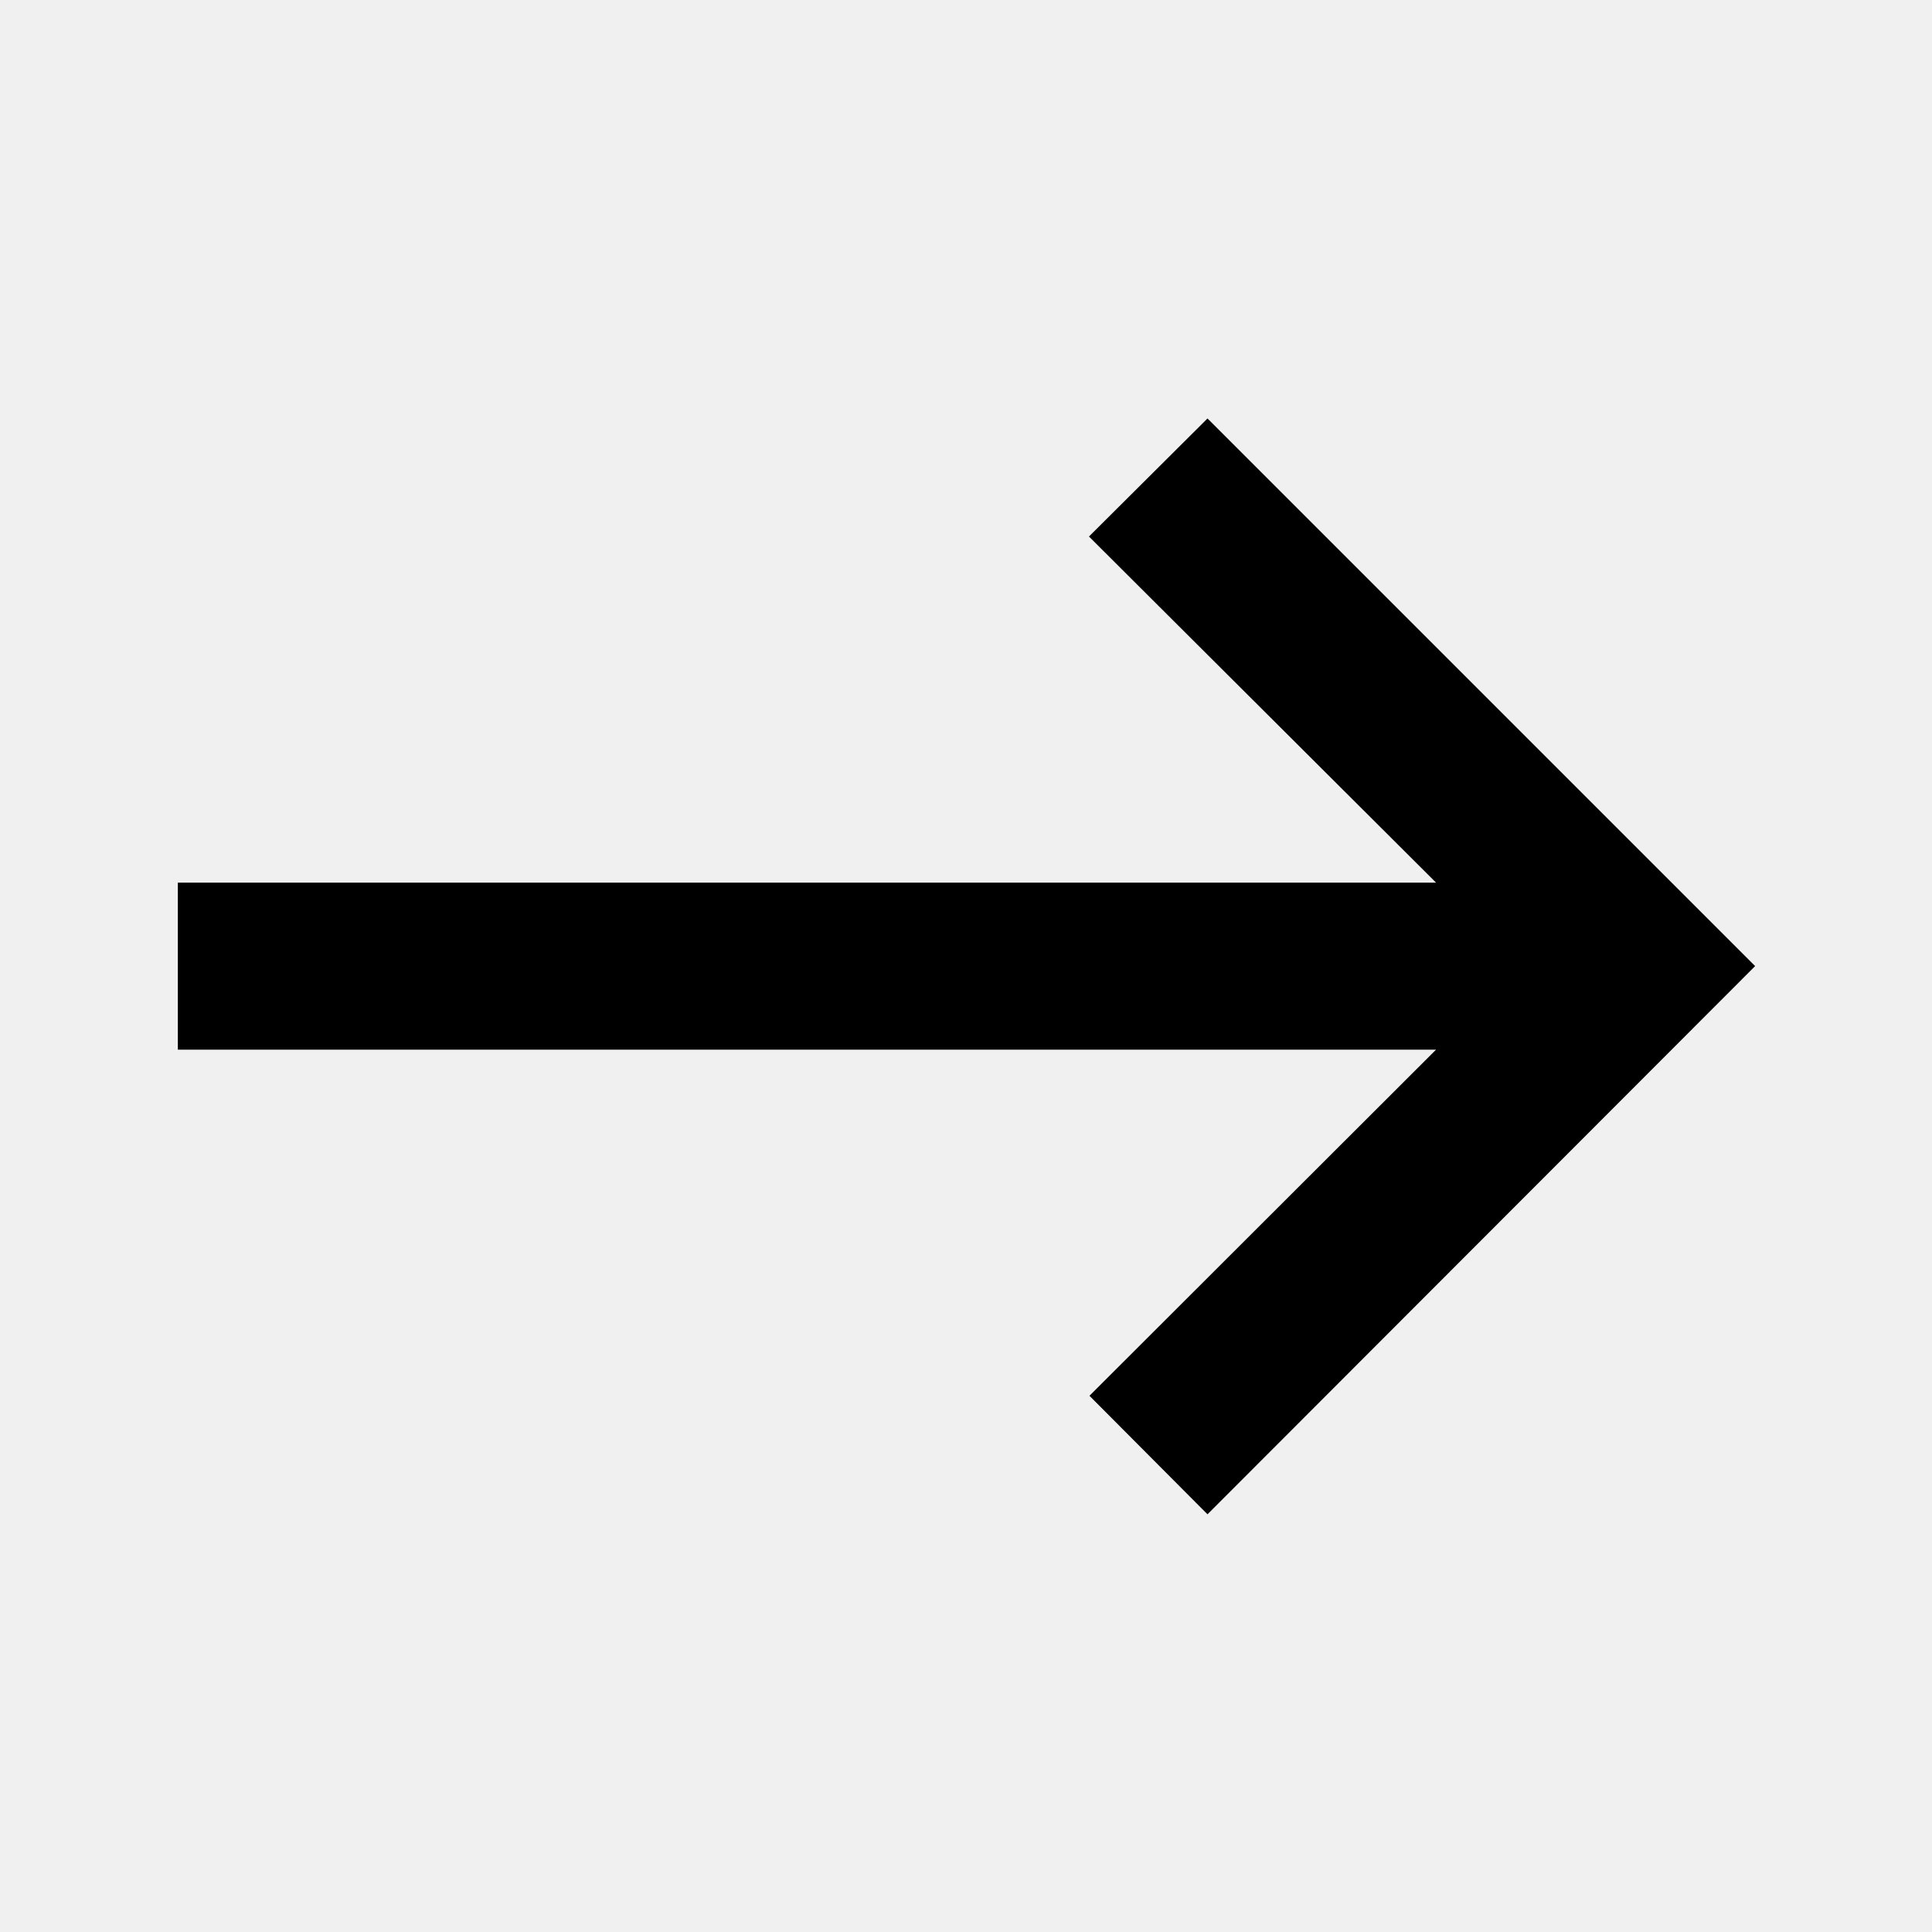
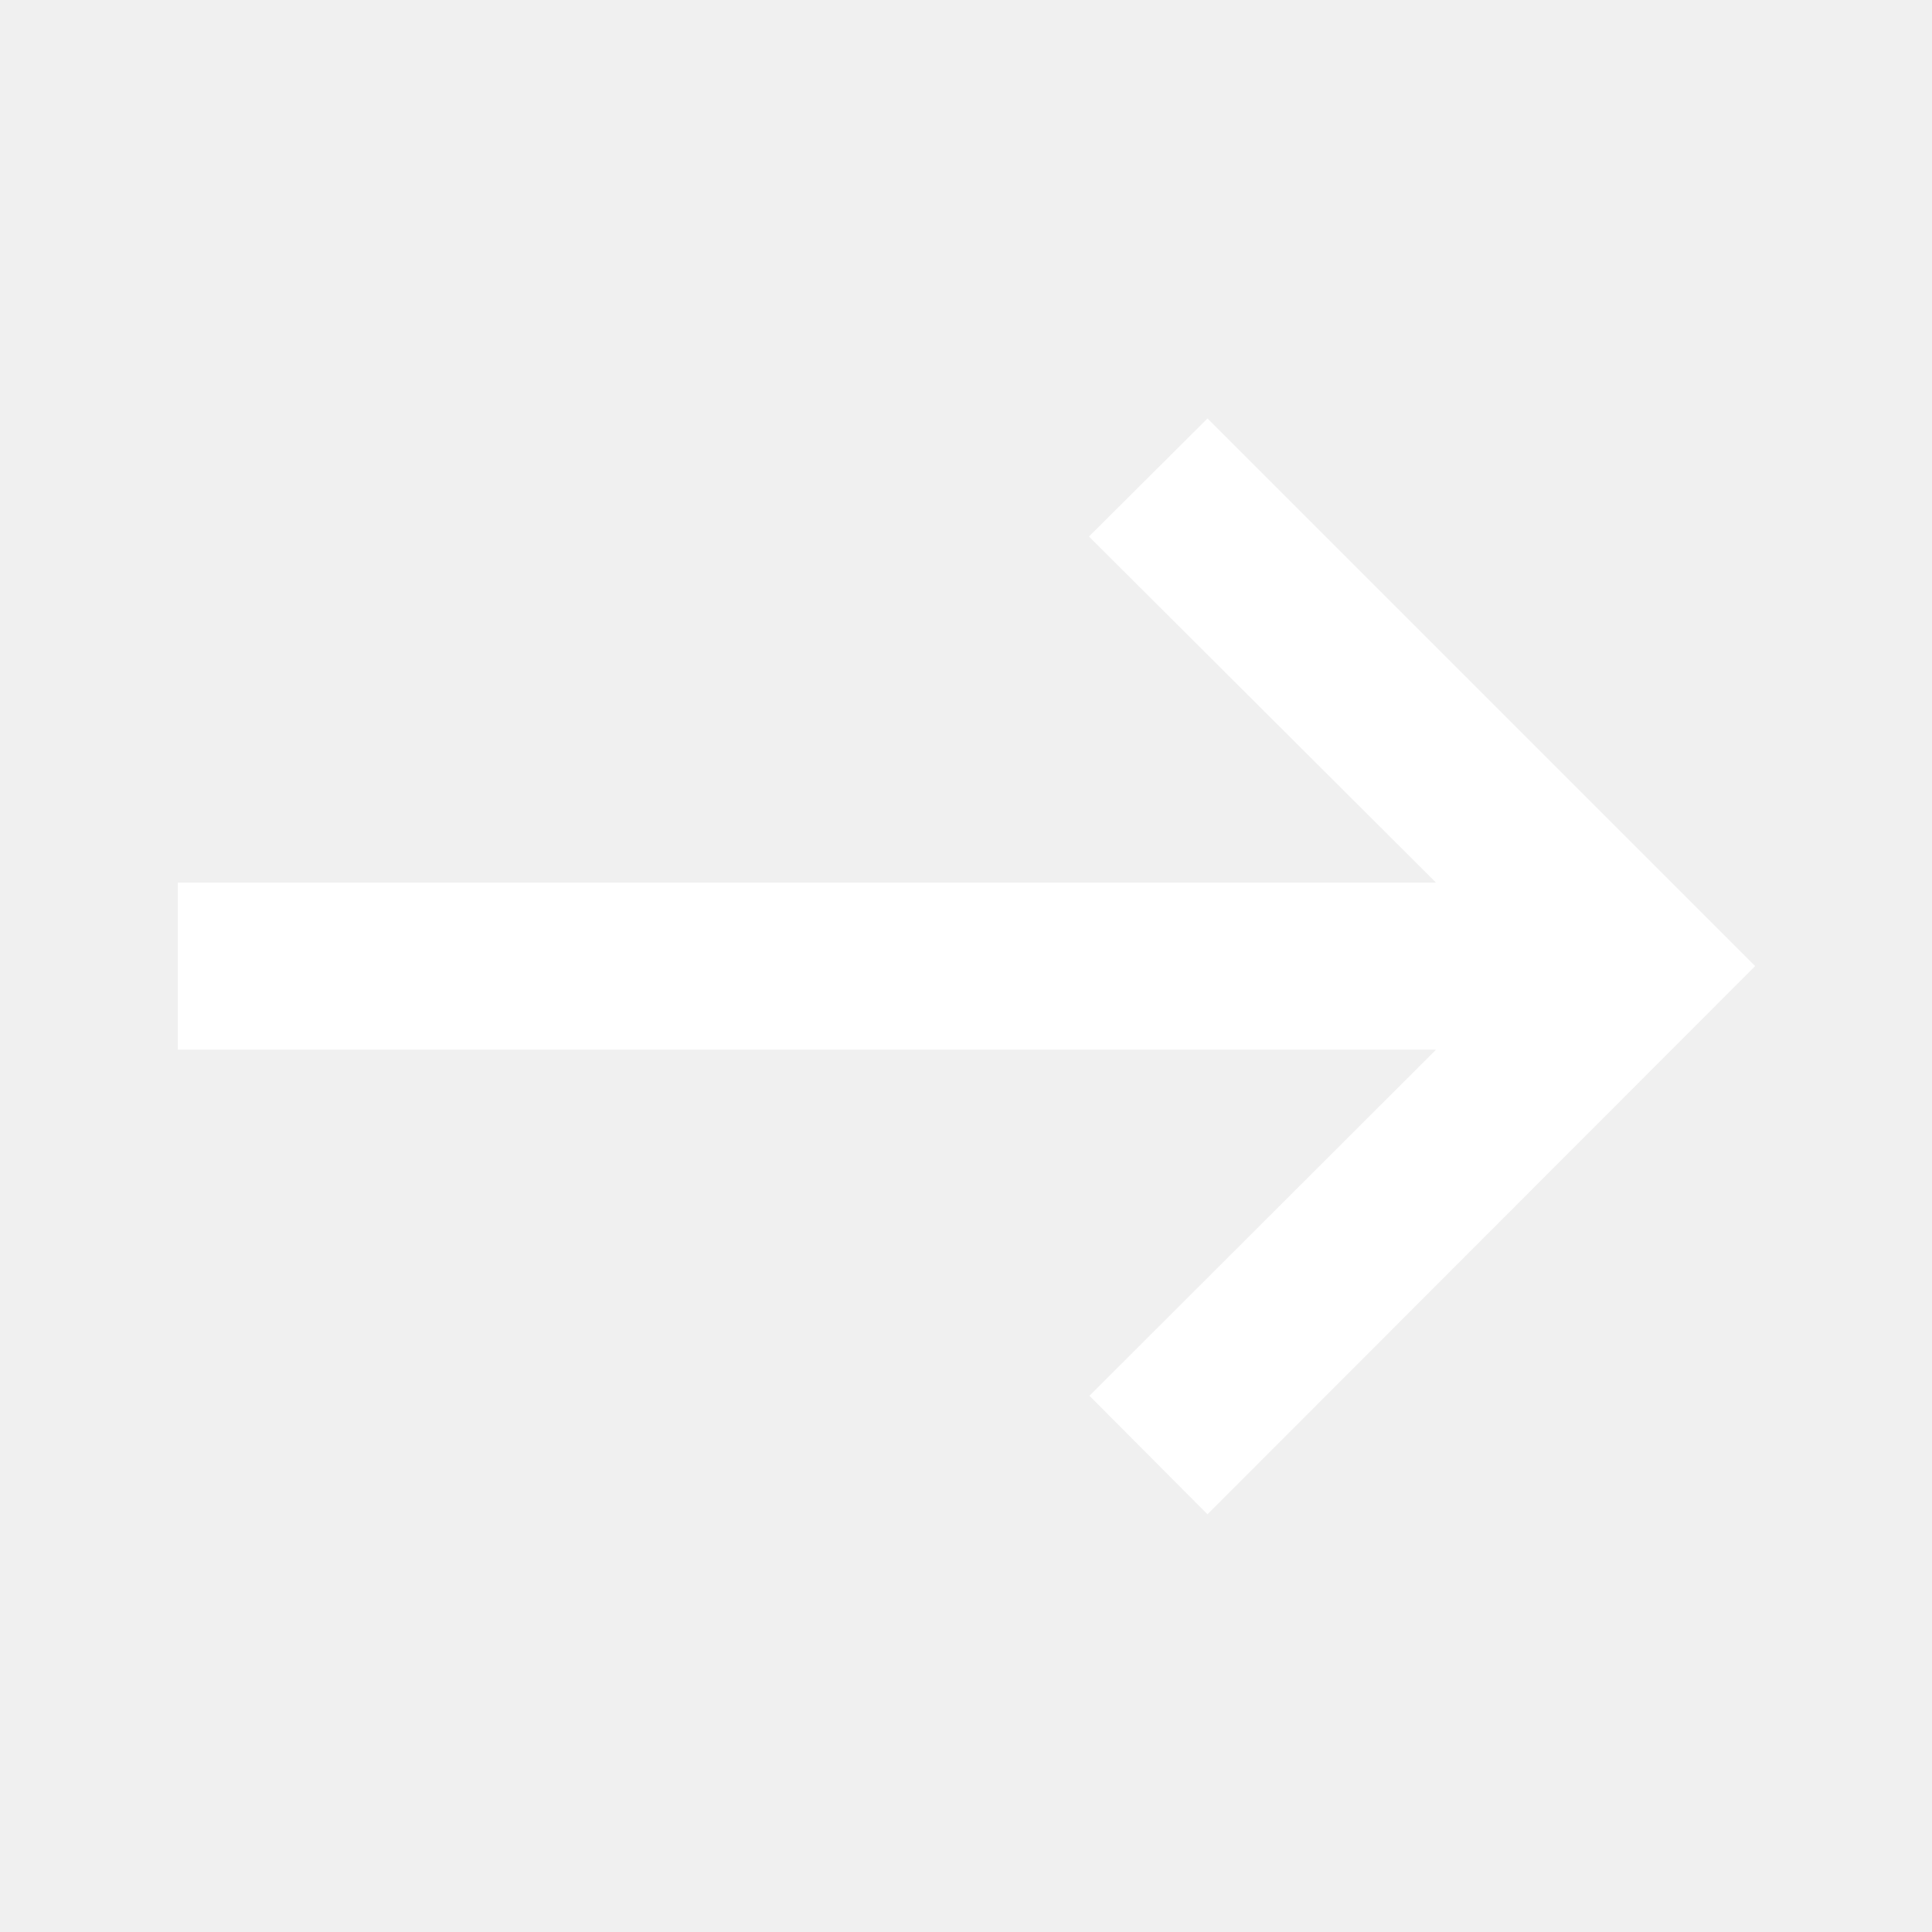
<svg xmlns="http://www.w3.org/2000/svg" width="20" height="20" viewBox="0 0 20 20" fill="none">
-   <path d="M12.5 15.676L11.278 14.449L14.866 10.866H1.841V9.137H14.866L11.273 5.554L12.5 4.332L18.169 10.001L12.5 15.676Z" fill="currentColor" />
+   <path d="M12.5 15.676L11.278 14.449L14.866 10.866H1.841V9.137H14.866L11.273 5.554L12.5 4.332L18.169 10.001L12.5 15.676Z" fill="#FFFFFF" />
</svg>
